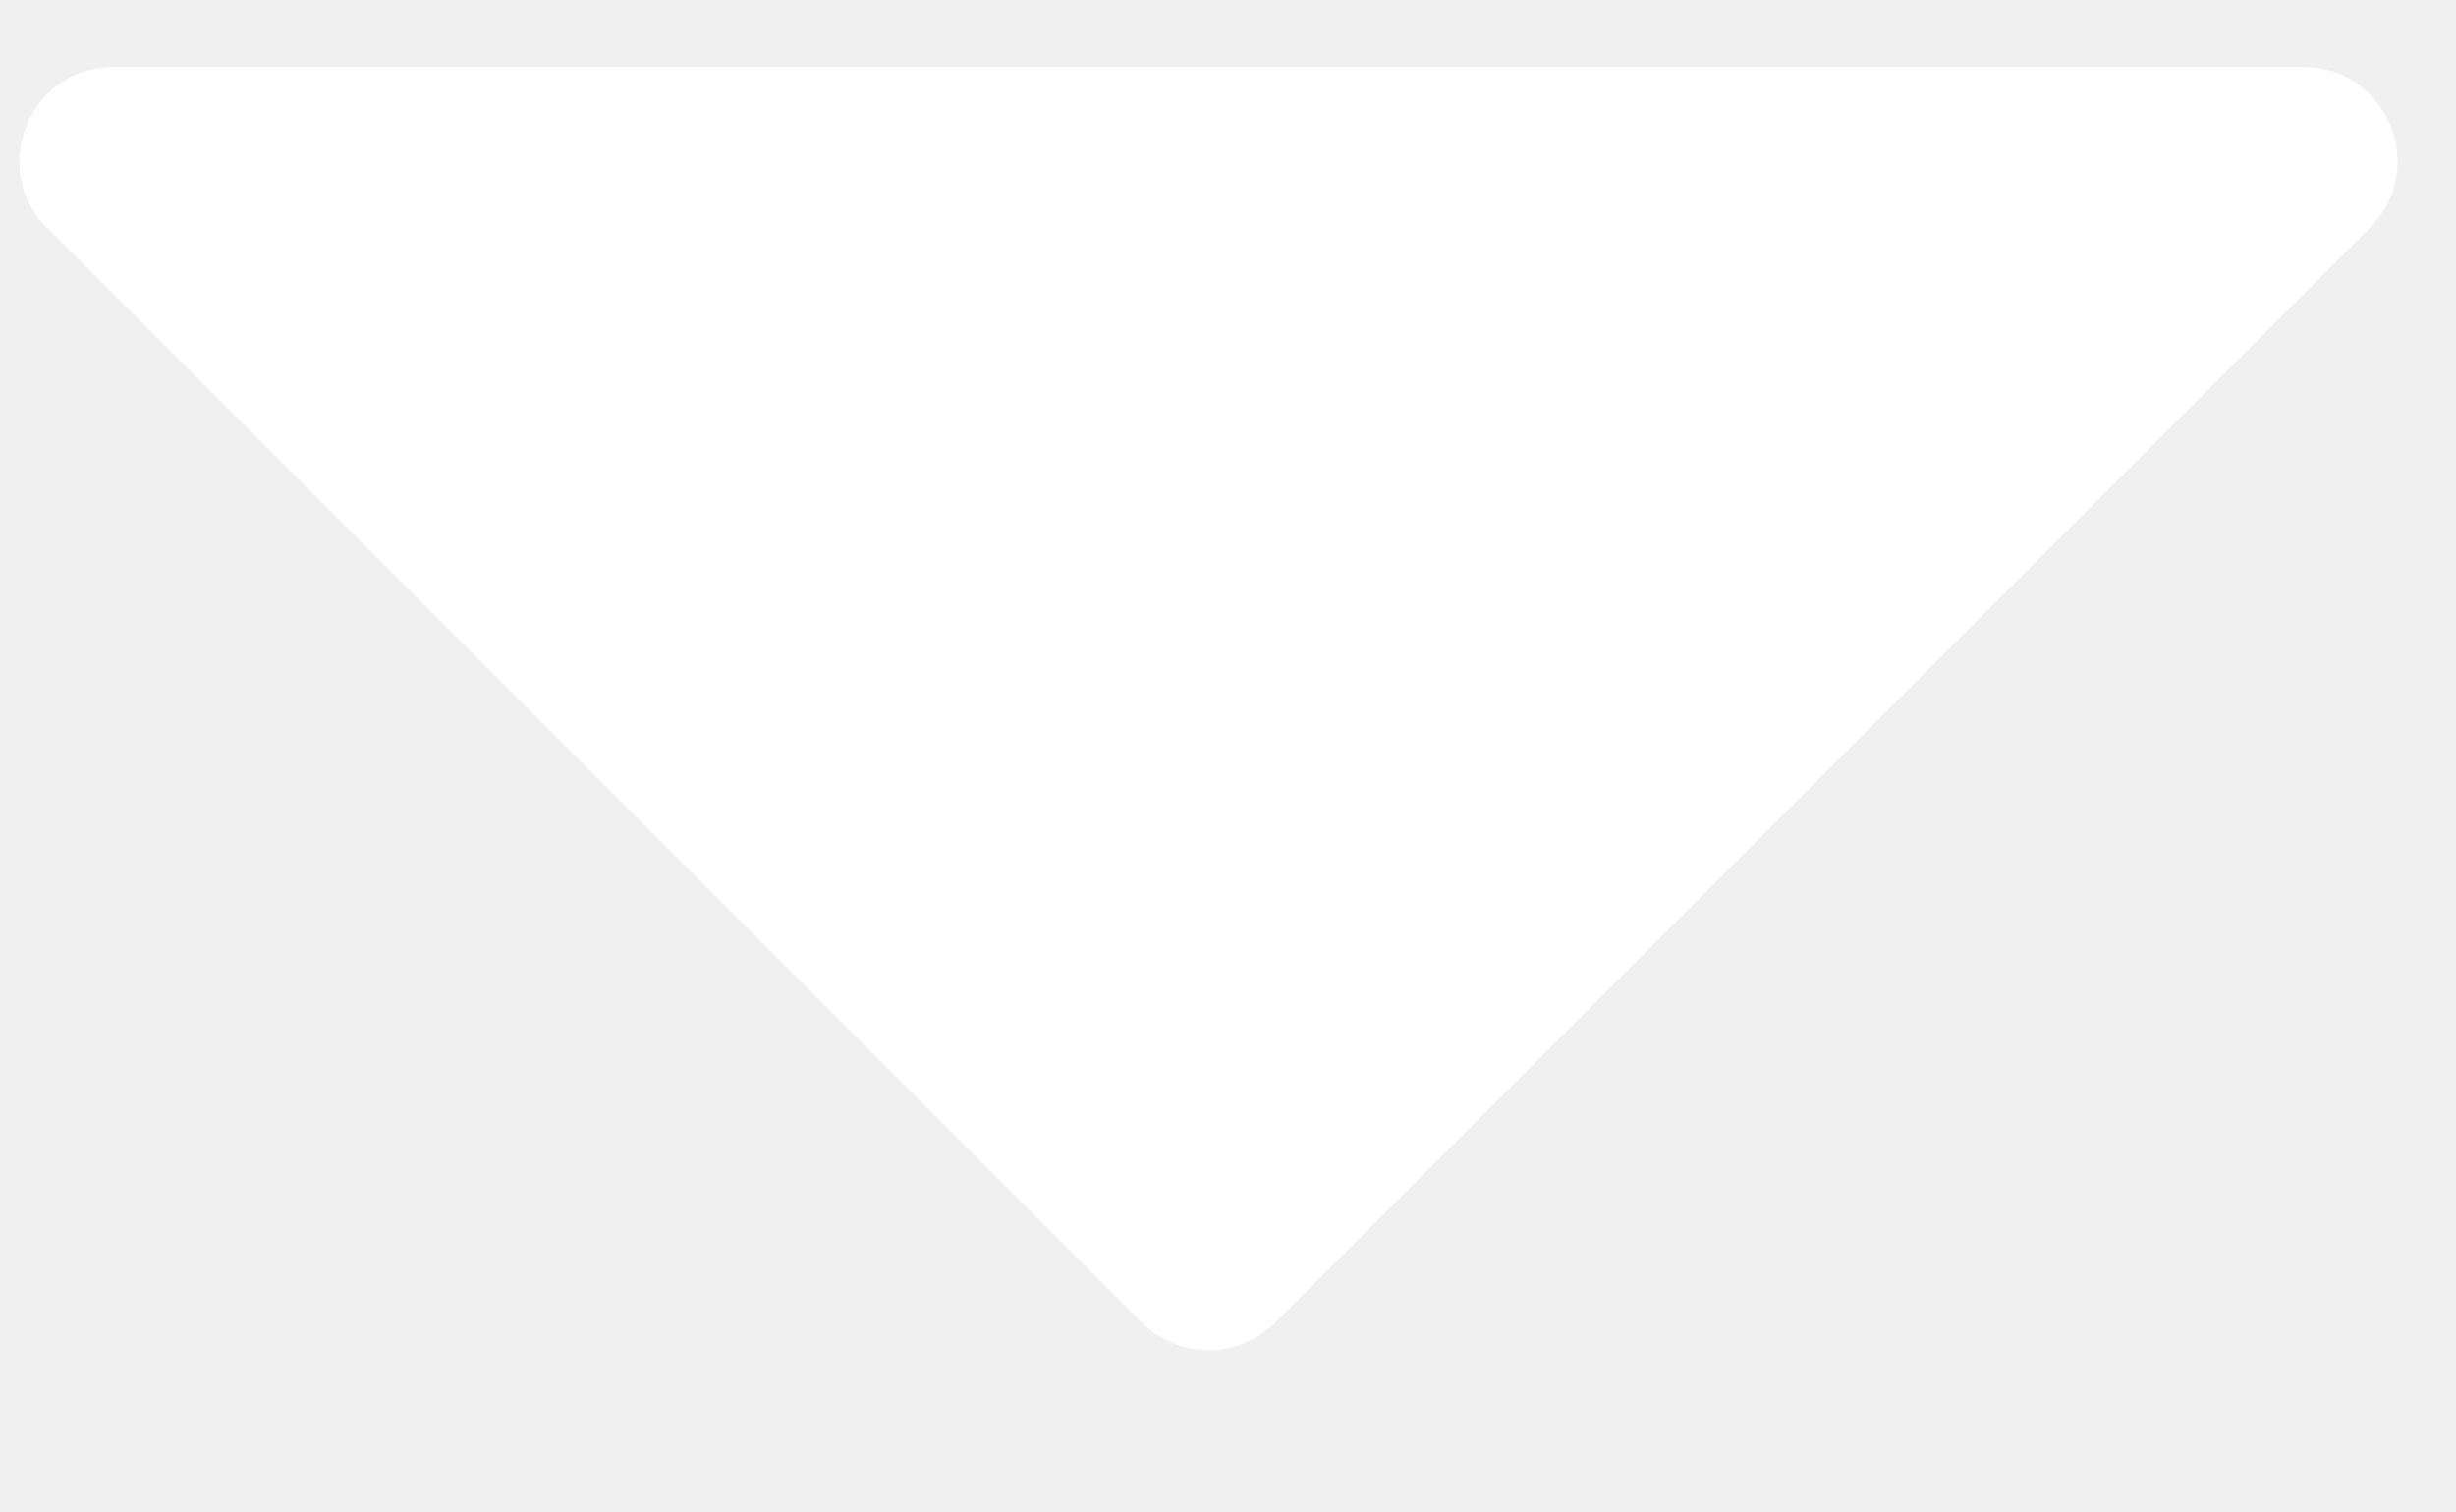
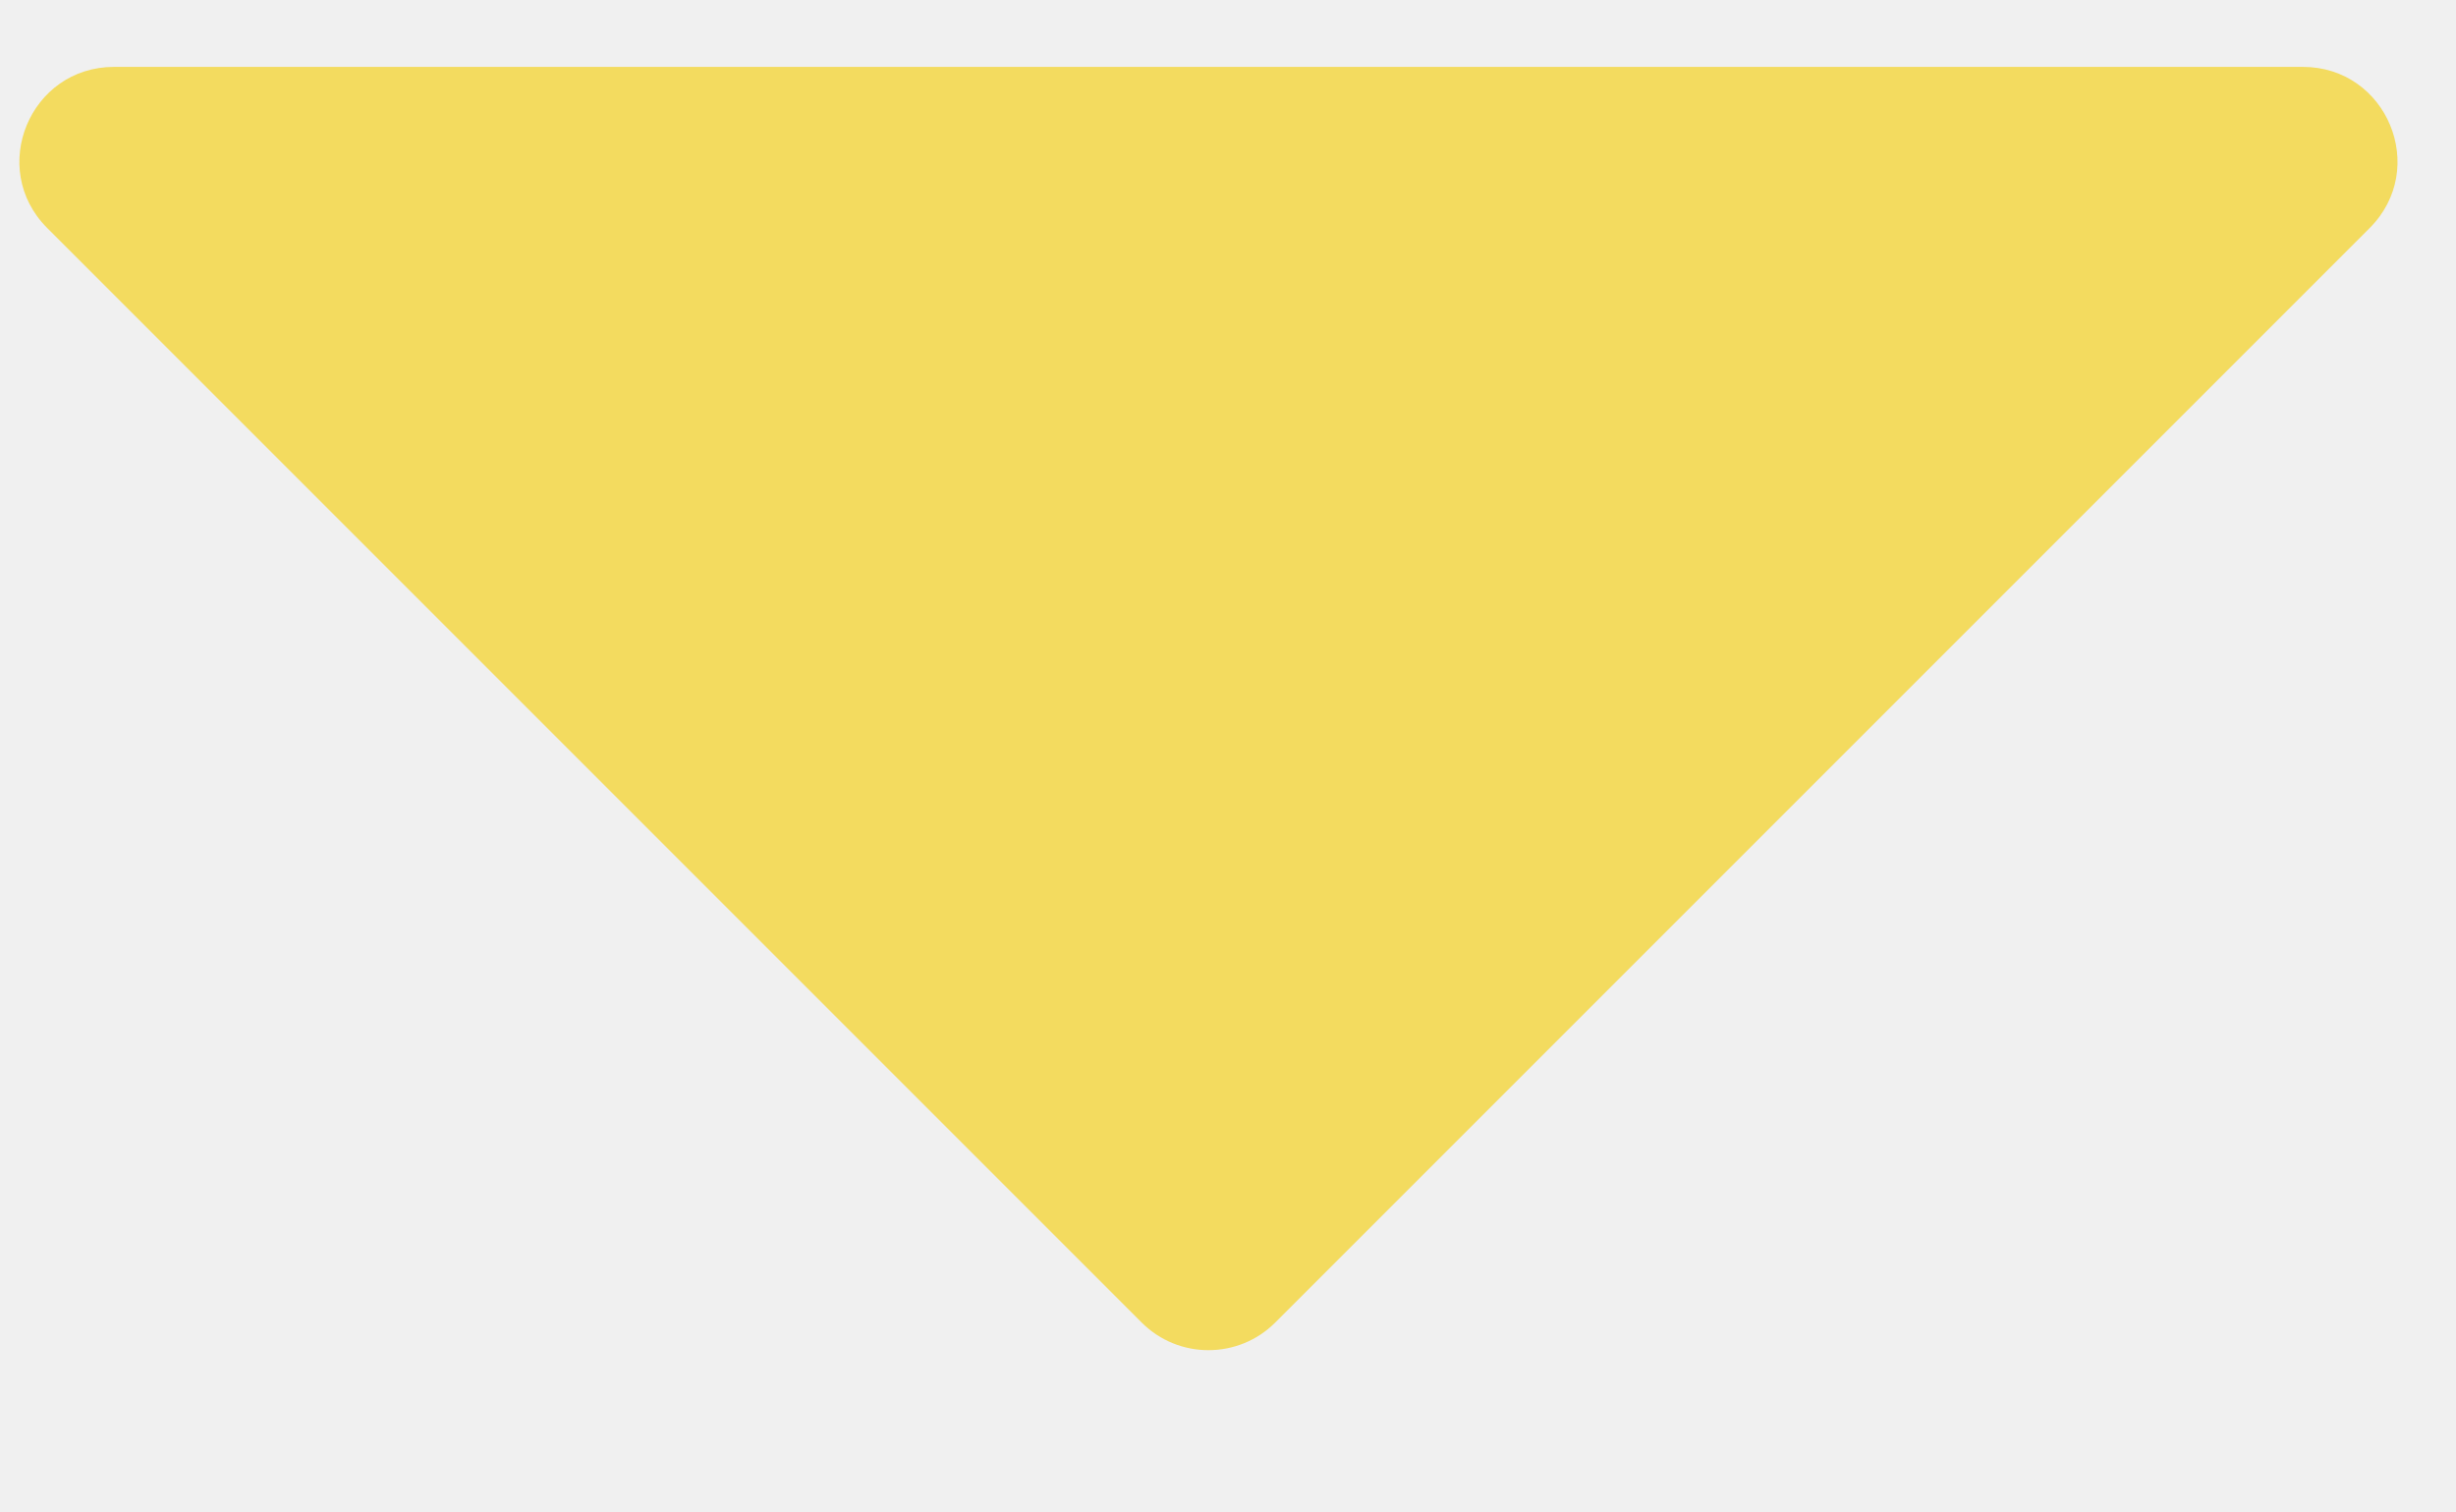
<svg xmlns="http://www.w3.org/2000/svg" width="13" height="8" viewBox="0 0 13 8" fill="none">
-   <path d="M6.043 7L0.25 1.207C-0.065 0.892 0.158 0.354 0.604 0.354L12.189 0.354C12.635 0.354 12.858 0.892 12.543 1.207L6.75 7C6.555 7.195 6.238 7.195 6.043 7Z" fill="white" />
+   <path d="M6.043 7L0.25 1.207C-0.065 0.892 0.158 0.354 0.604 0.354L12.189 0.354C12.635 0.354 12.858 0.892 12.543 1.207L6.75 7C6.555 7.195 6.238 7.195 6.043 7Z" fill="#f3db5f" />
</svg>
